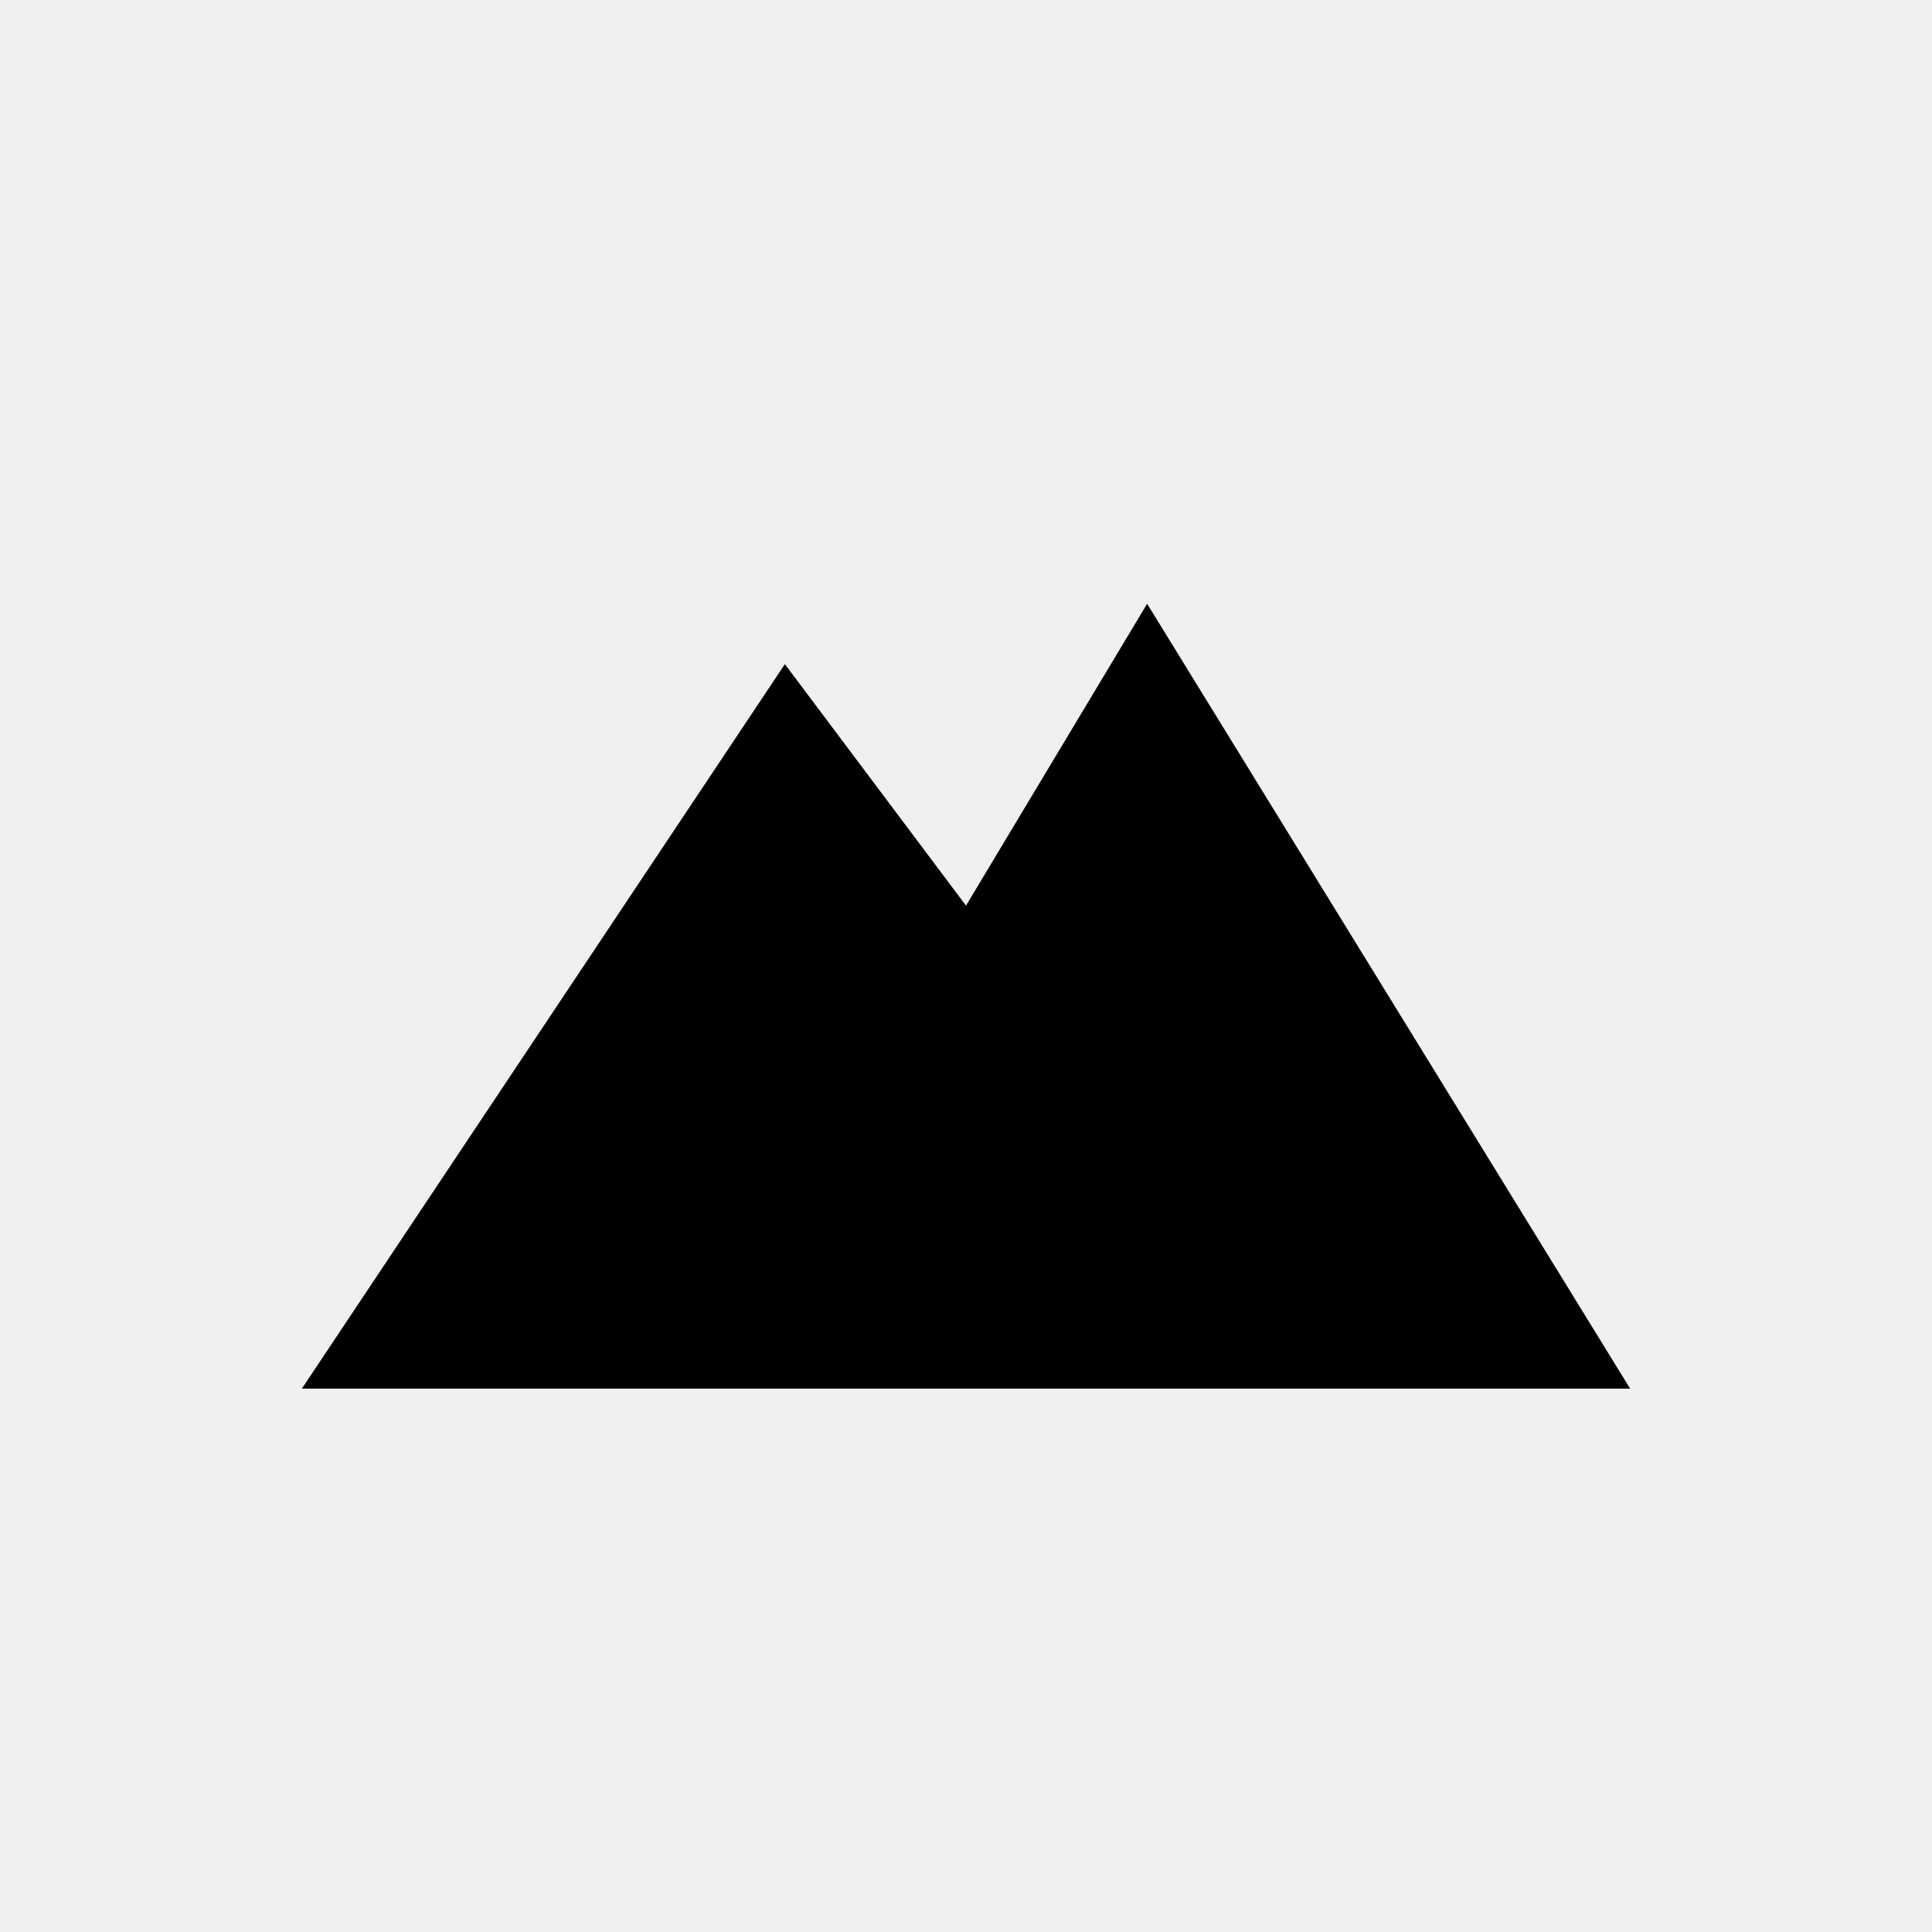
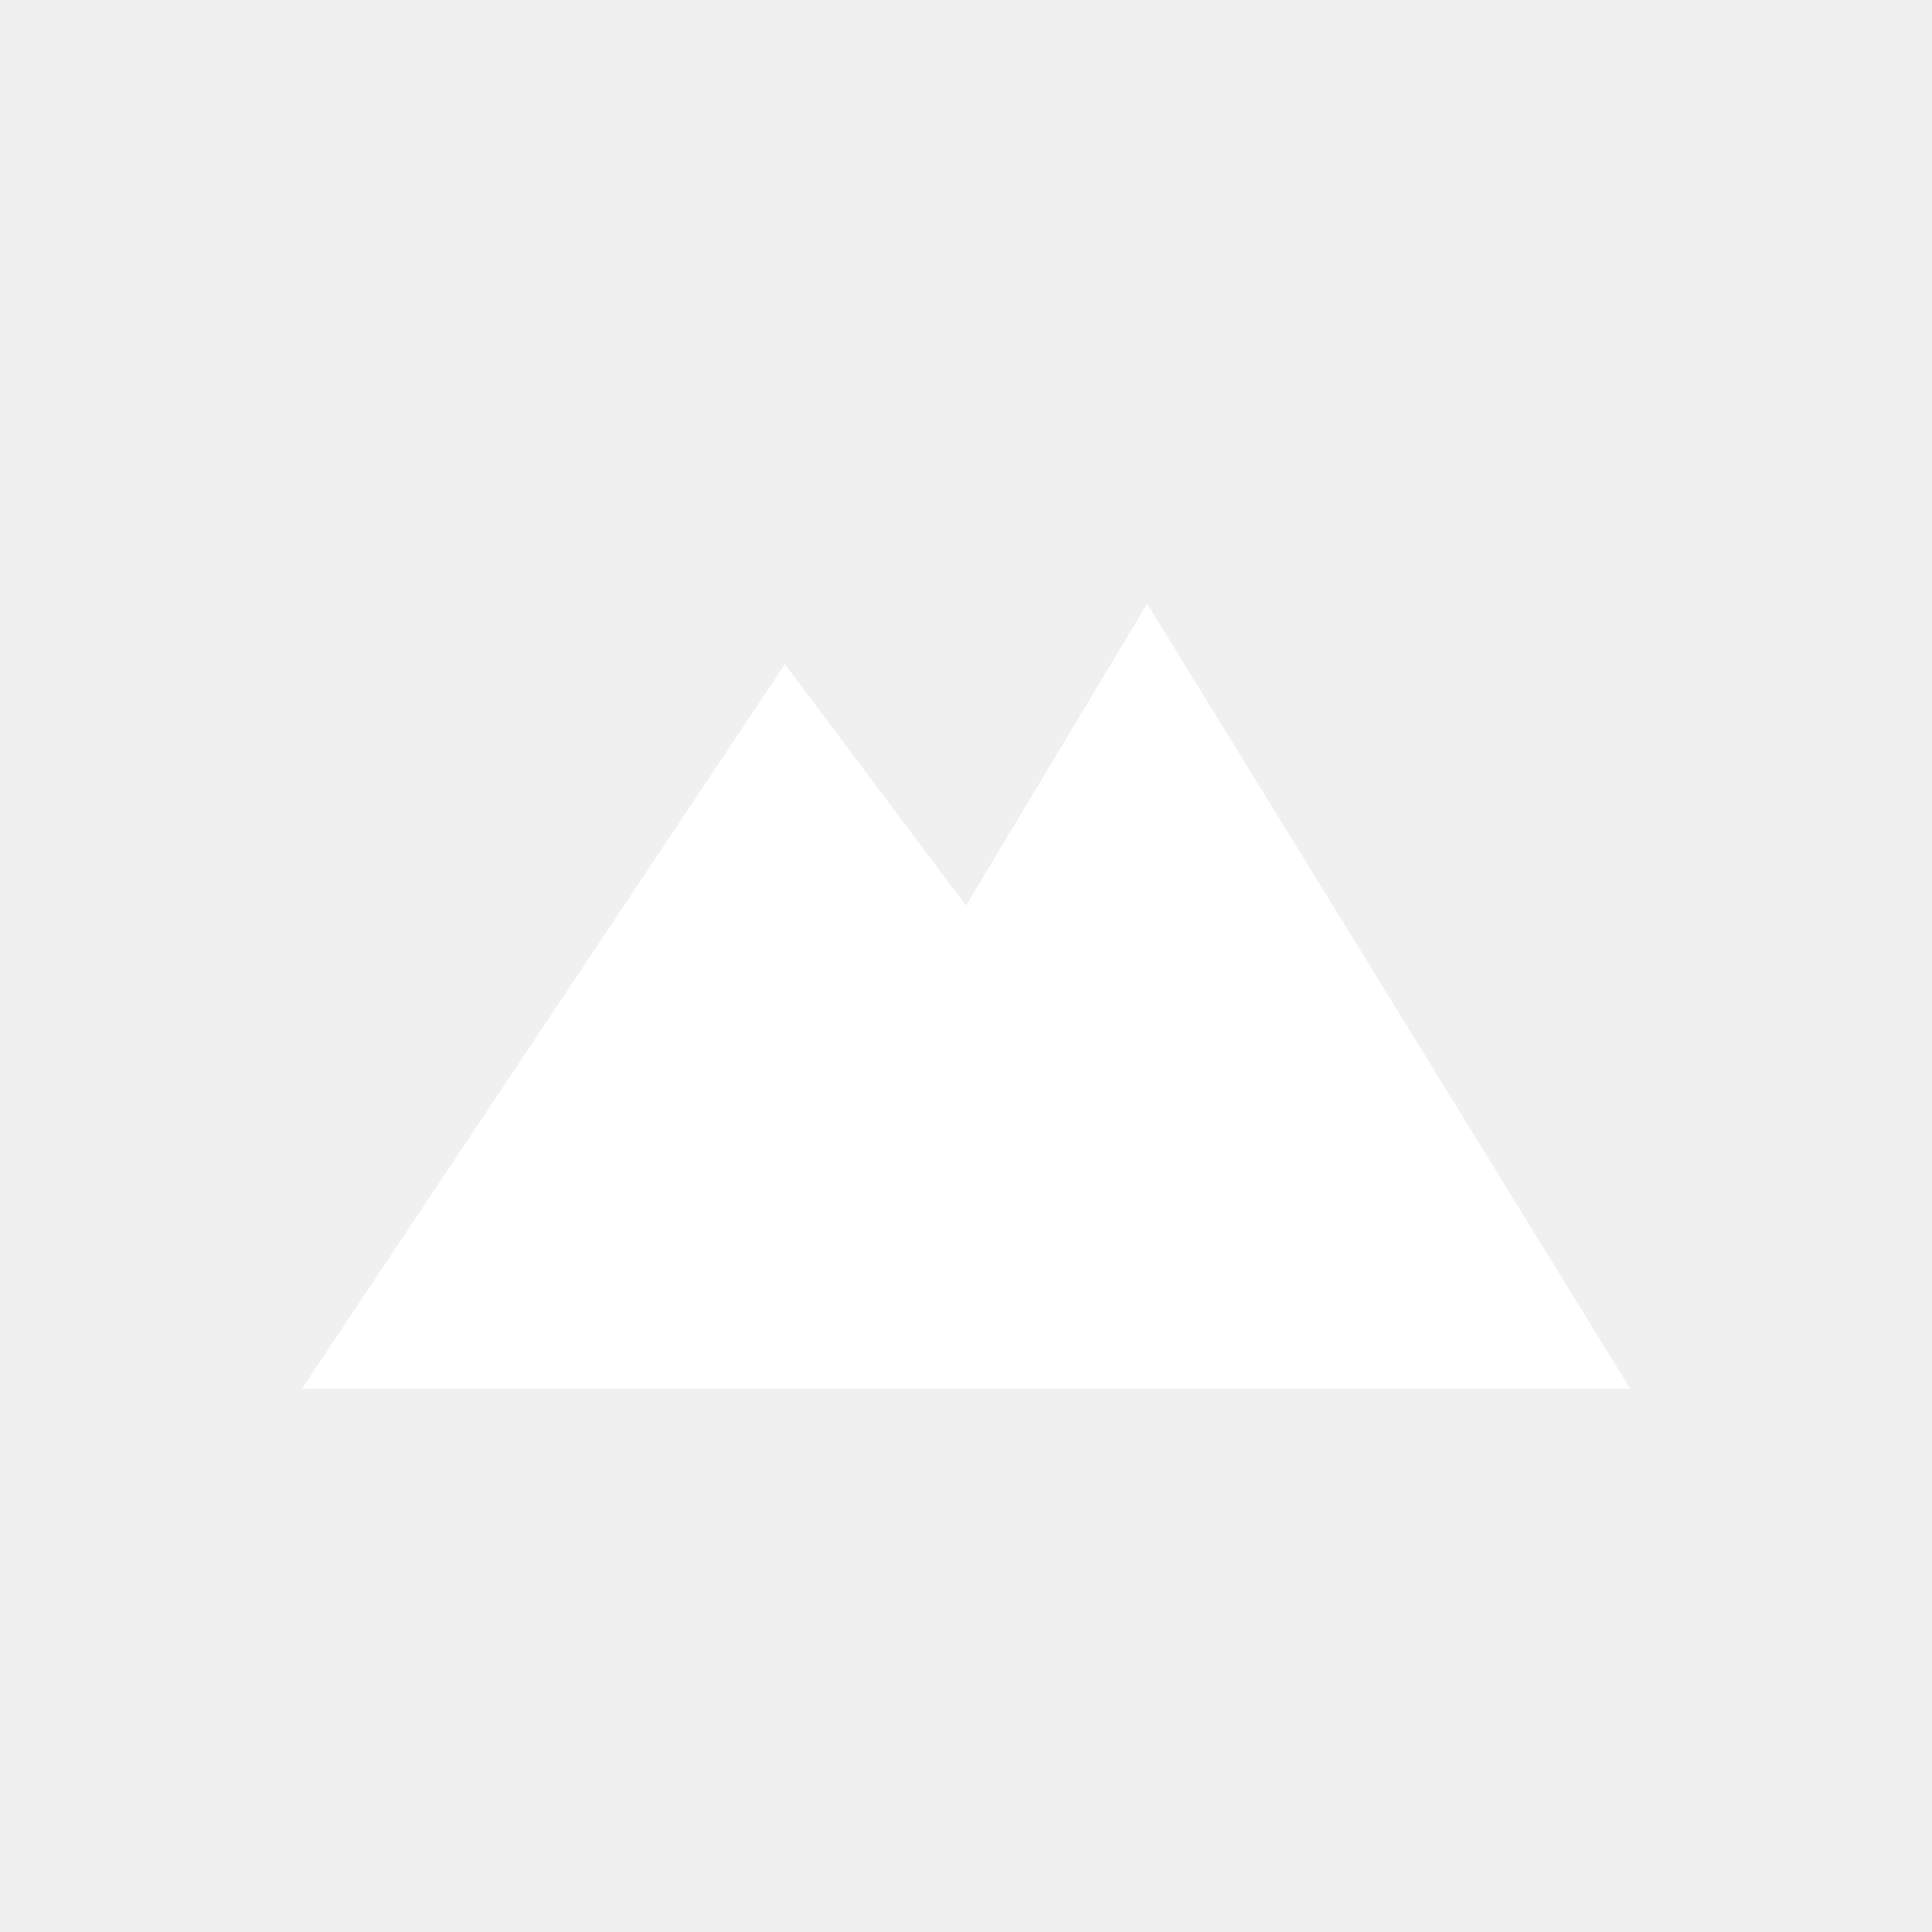
<svg xmlns="http://www.w3.org/2000/svg" viewBox="0 0 64 64" width="64" height="64">
-   <path d="M10.00 46.00 L26.00 22.00 L32.00 30.00 L38.00 20.00 L54.00 46.00 Z" fill="currentColor" fill-rule="evenodd" />
+   <path d="M10.00 46.00 L26.00 22.00 L32.00 30.00 L38.00 20.00 L54.00 46.00 Z" fill="#FFFFFF" fill-rule="evenodd" />
</svg>
